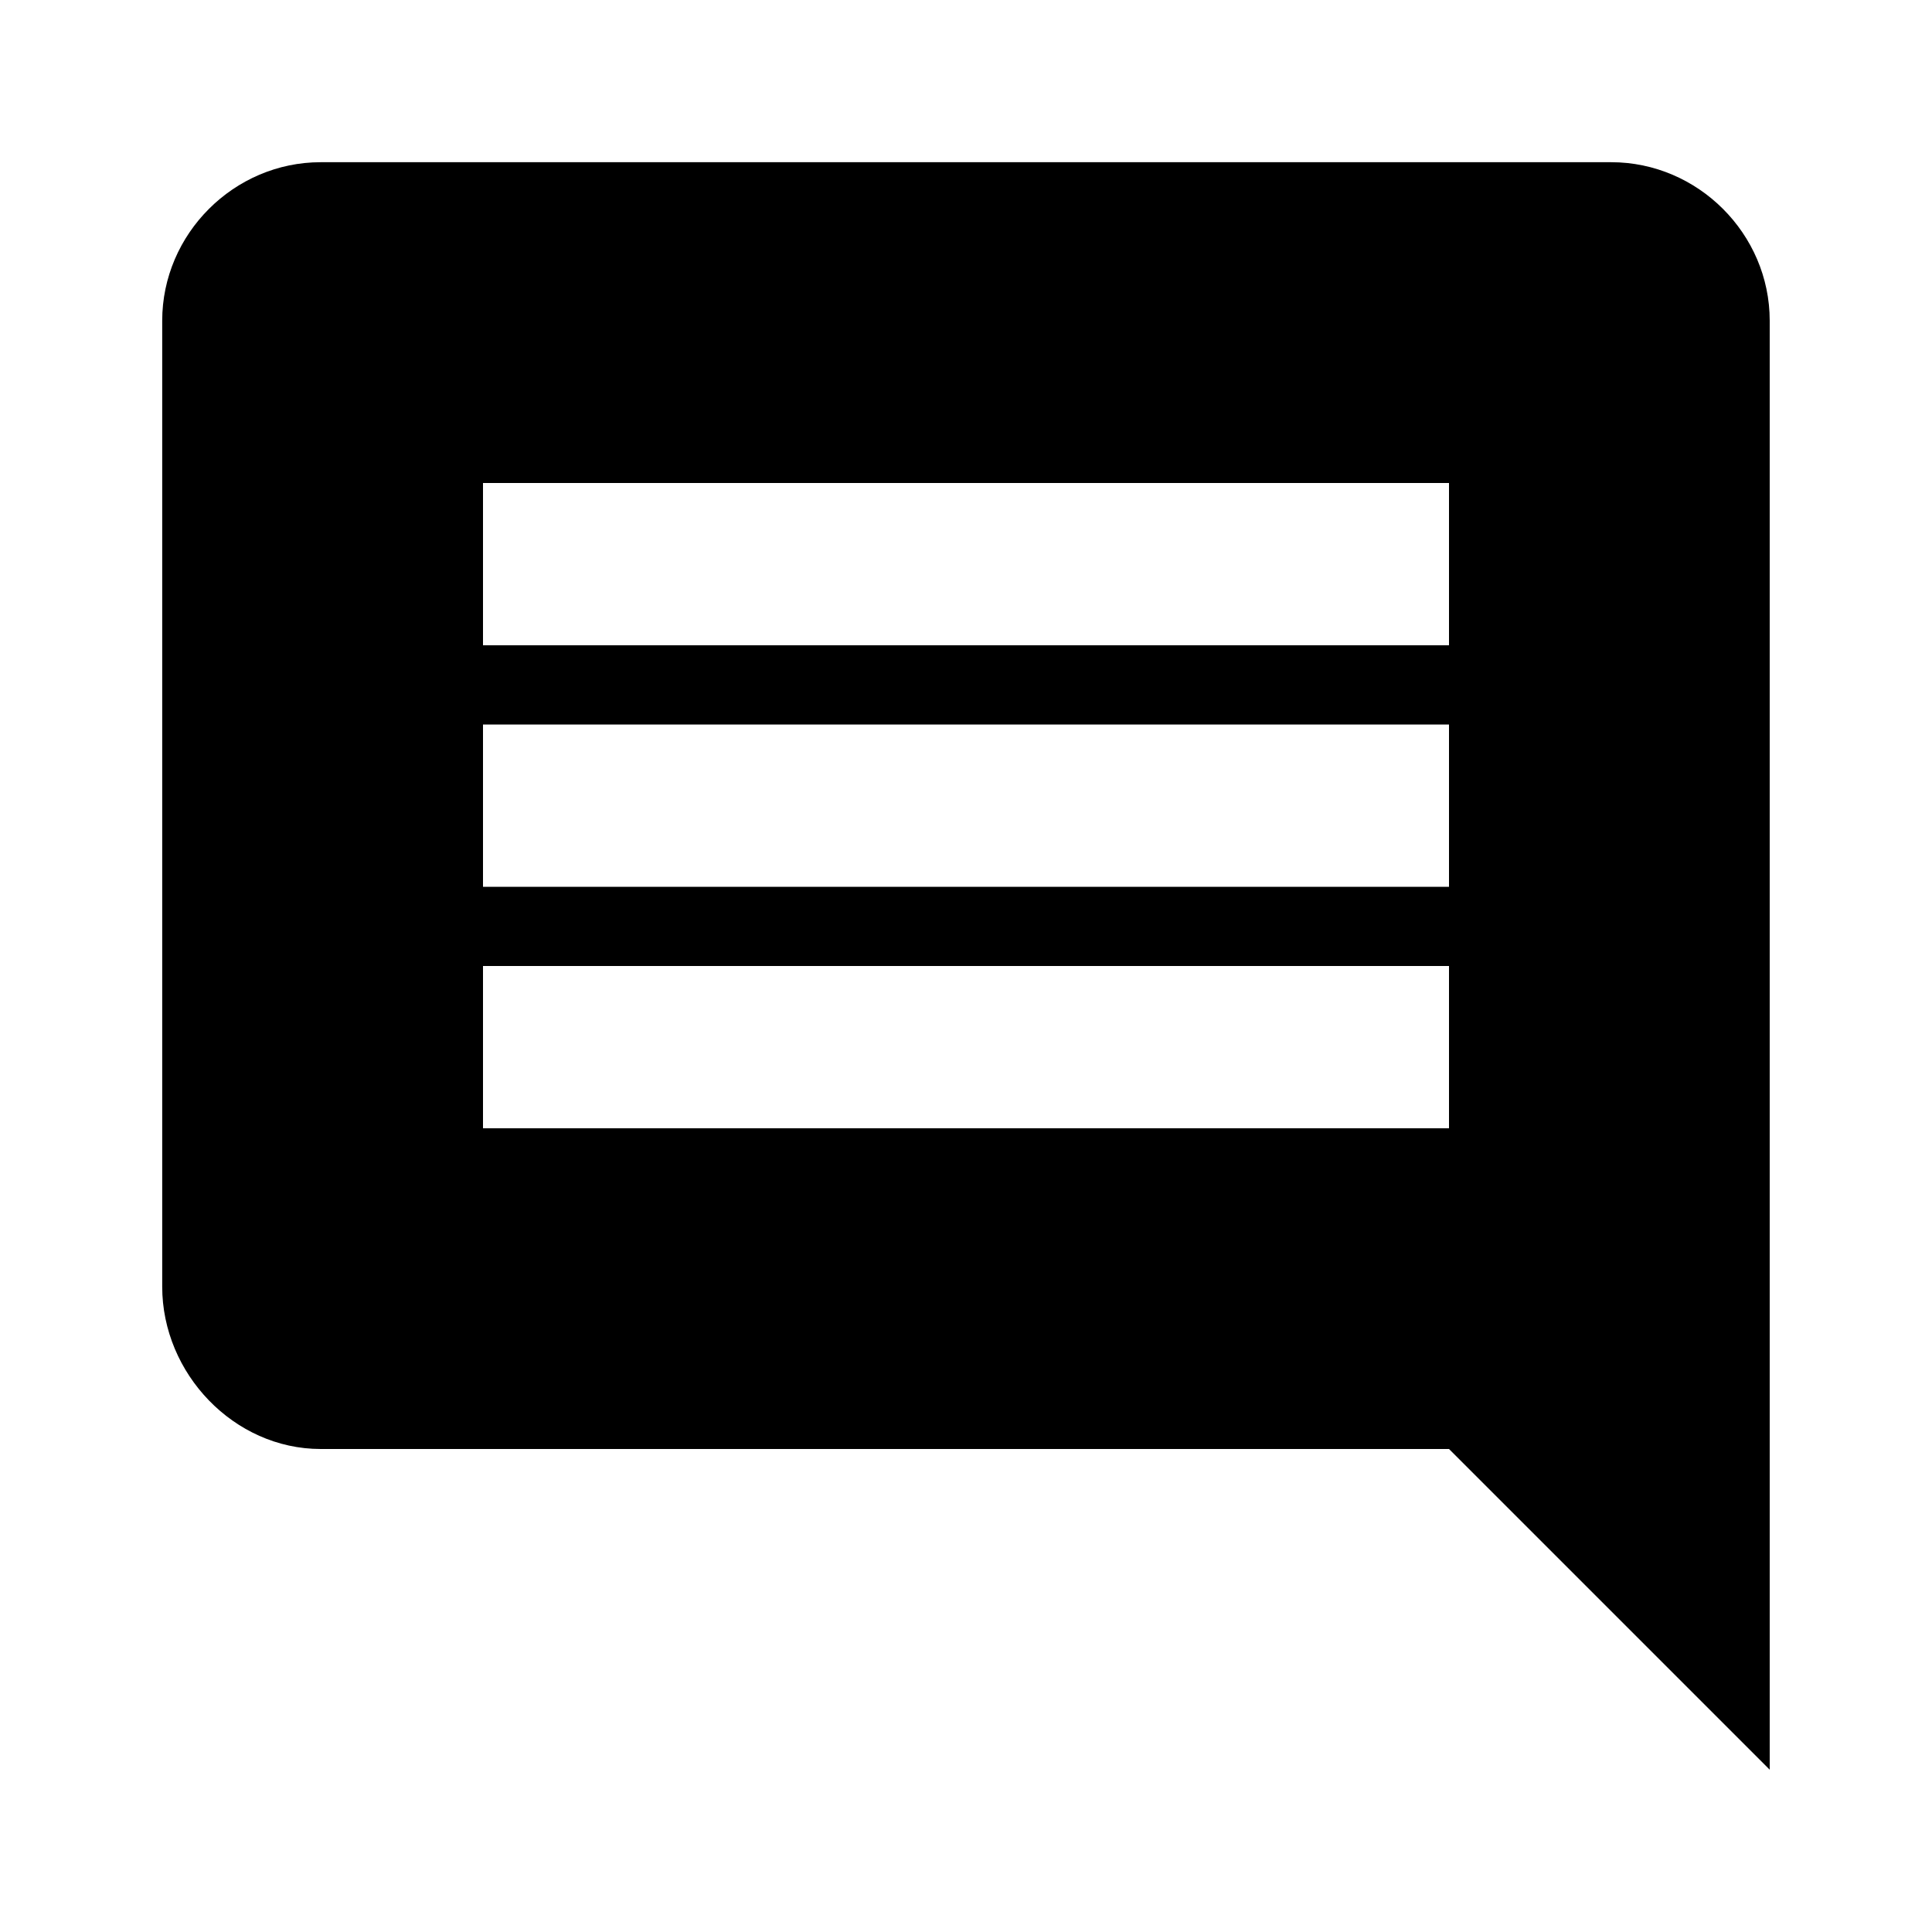
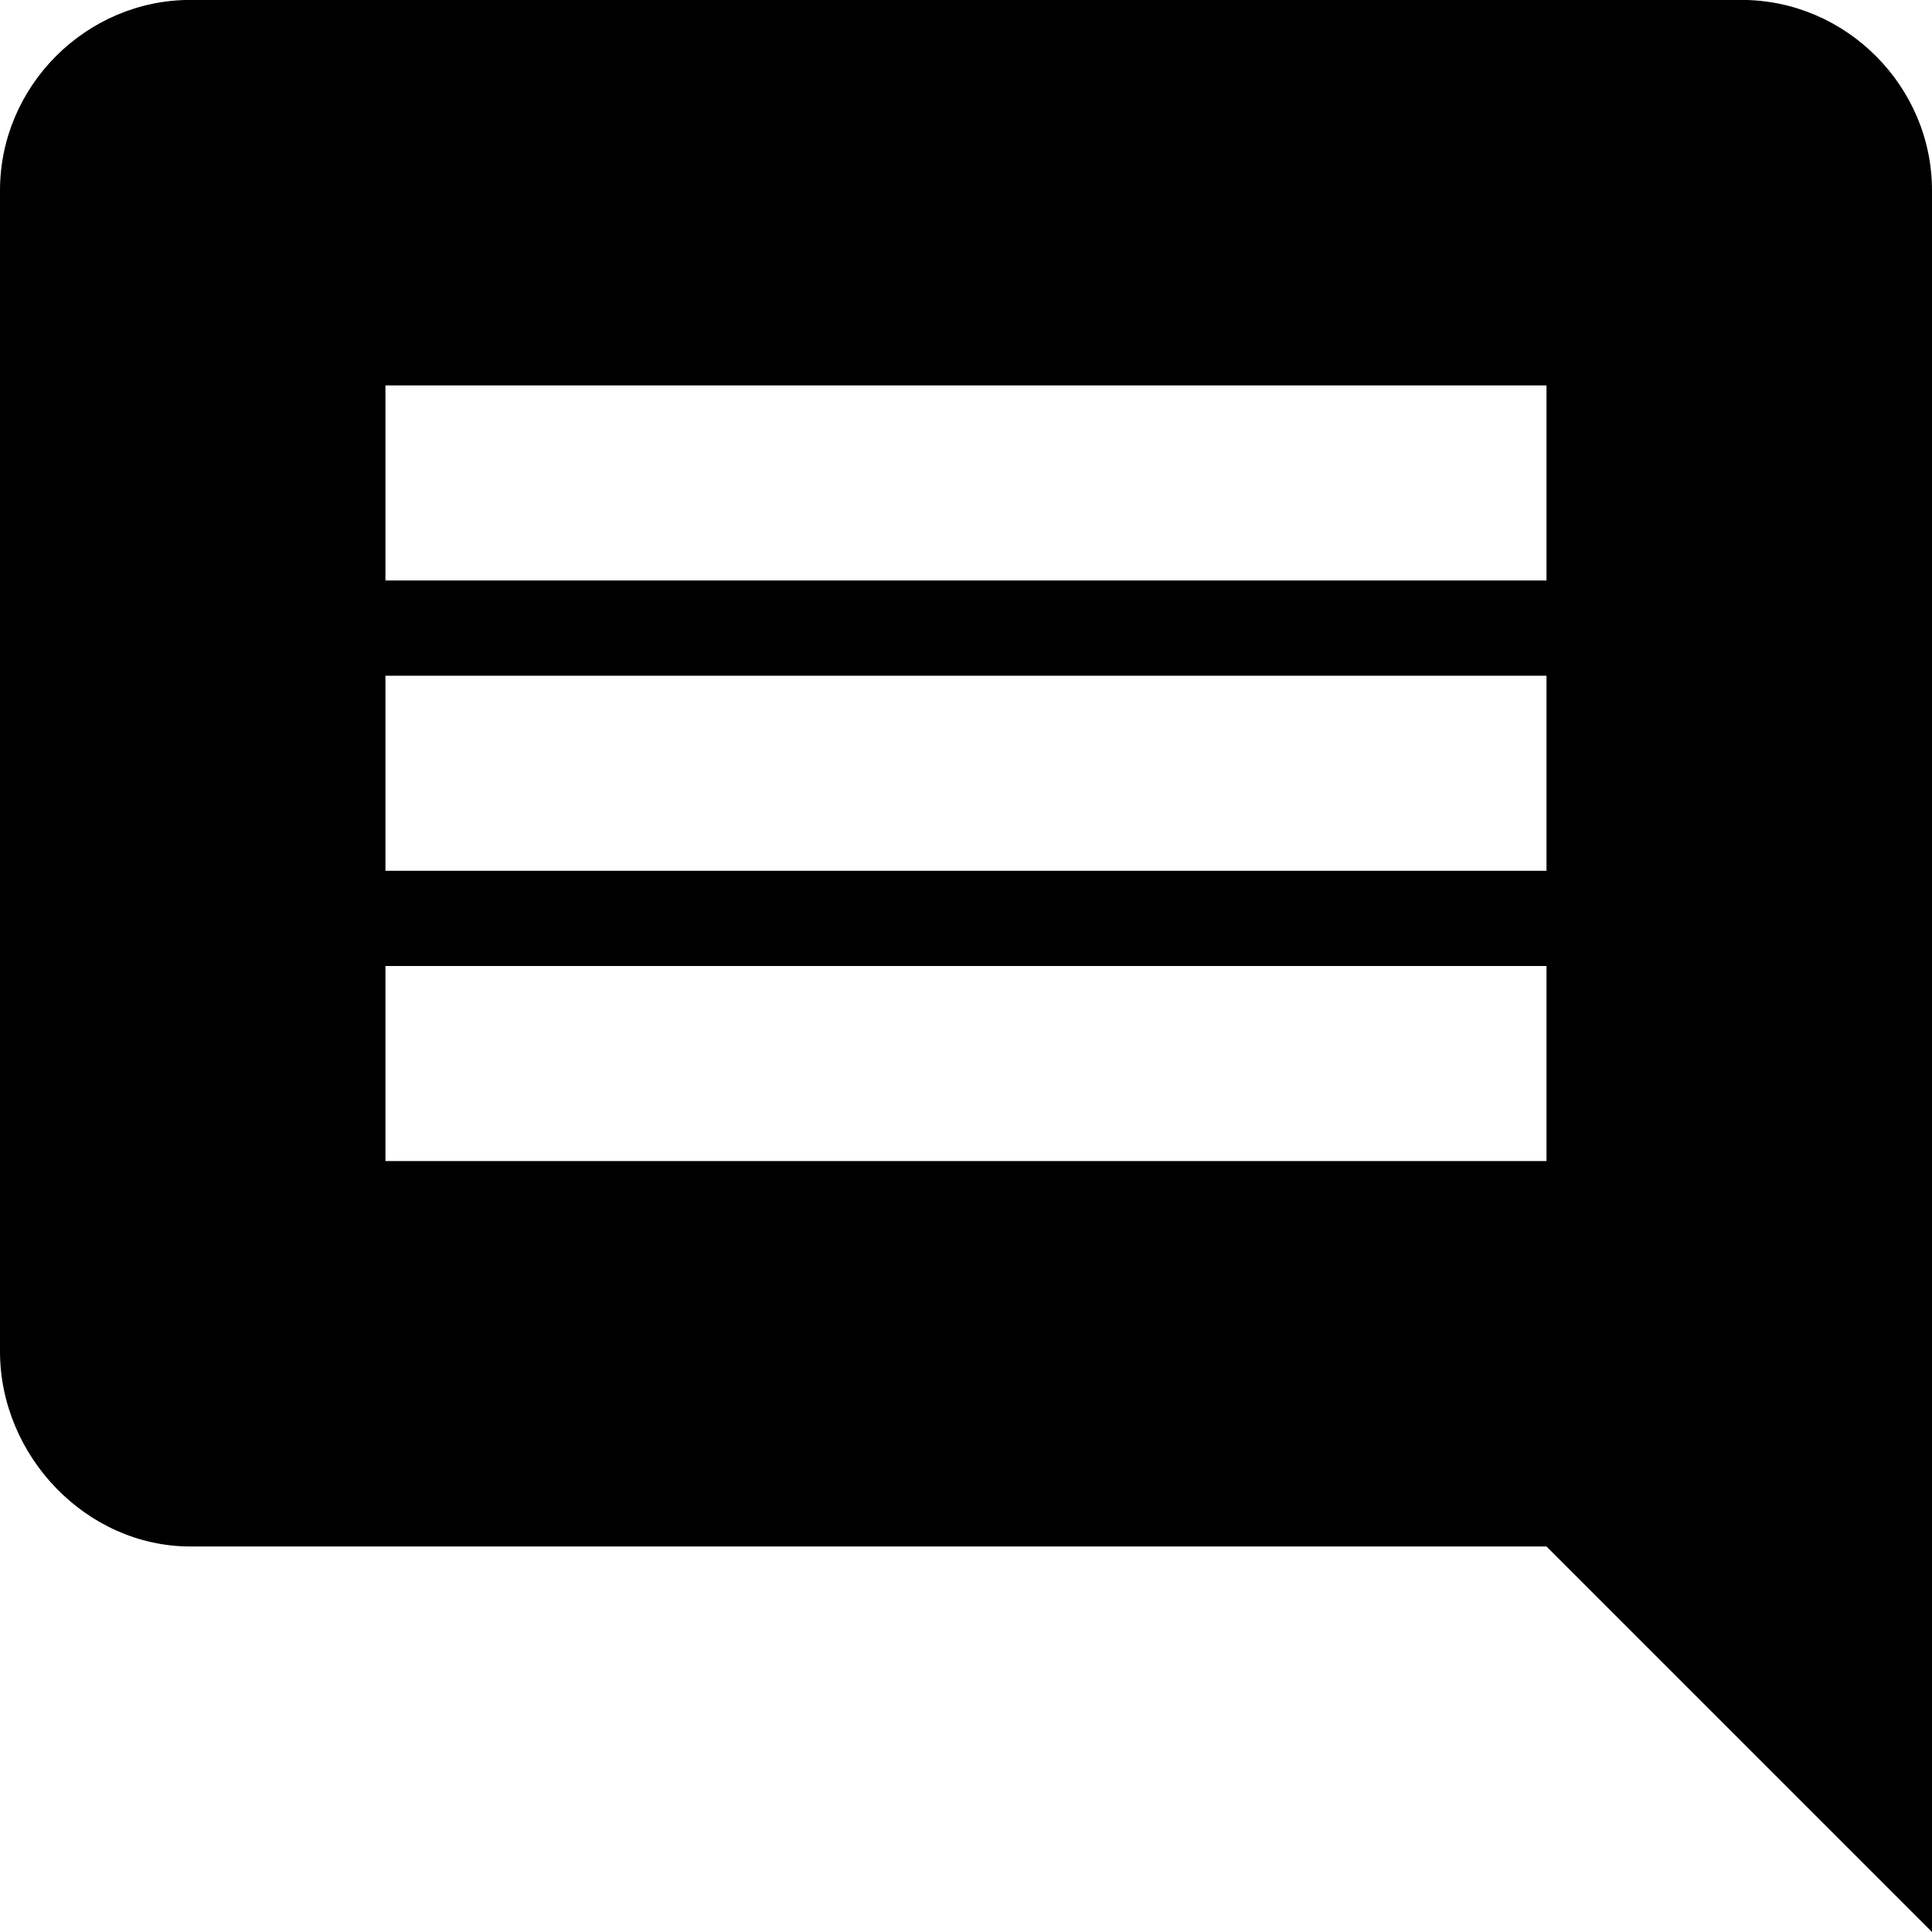
<svg xmlns="http://www.w3.org/2000/svg" version="1.1" width="24" height="24" viewBox="0 0 24 24">
-   <path d="M18 8.016v-2.016h-12v2.016h12zM18 11.016v-2.016h-12v2.016h12zM18 14.016v-2.016h-12v2.016h12zM21.984 3.984v18l-3.984-3.984h-14.016c-1.078 0-1.969-0.938-1.969-2.016v-12c0-1.078 0.891-1.969 1.969-1.969h16.031c1.078 0 1.969 0.891 1.969 1.969z" />
+   <path d="M19.211 7.211v-2.423h-14.423v2.423h14.423zM19.211 10.817v-2.423h-14.423v2.423h14.423zM19.211 14.423v-2.423h-14.423v2.423h14.423zM24 2.366v21.634l-4.789-4.789h-16.845c-1.296 0-2.366-1.127-2.366-2.423v-14.423c0-1.296 1.070-2.366 2.366-2.366h19.268c1.296 0 2.366 1.070 2.366 2.366z" />
</svg>
